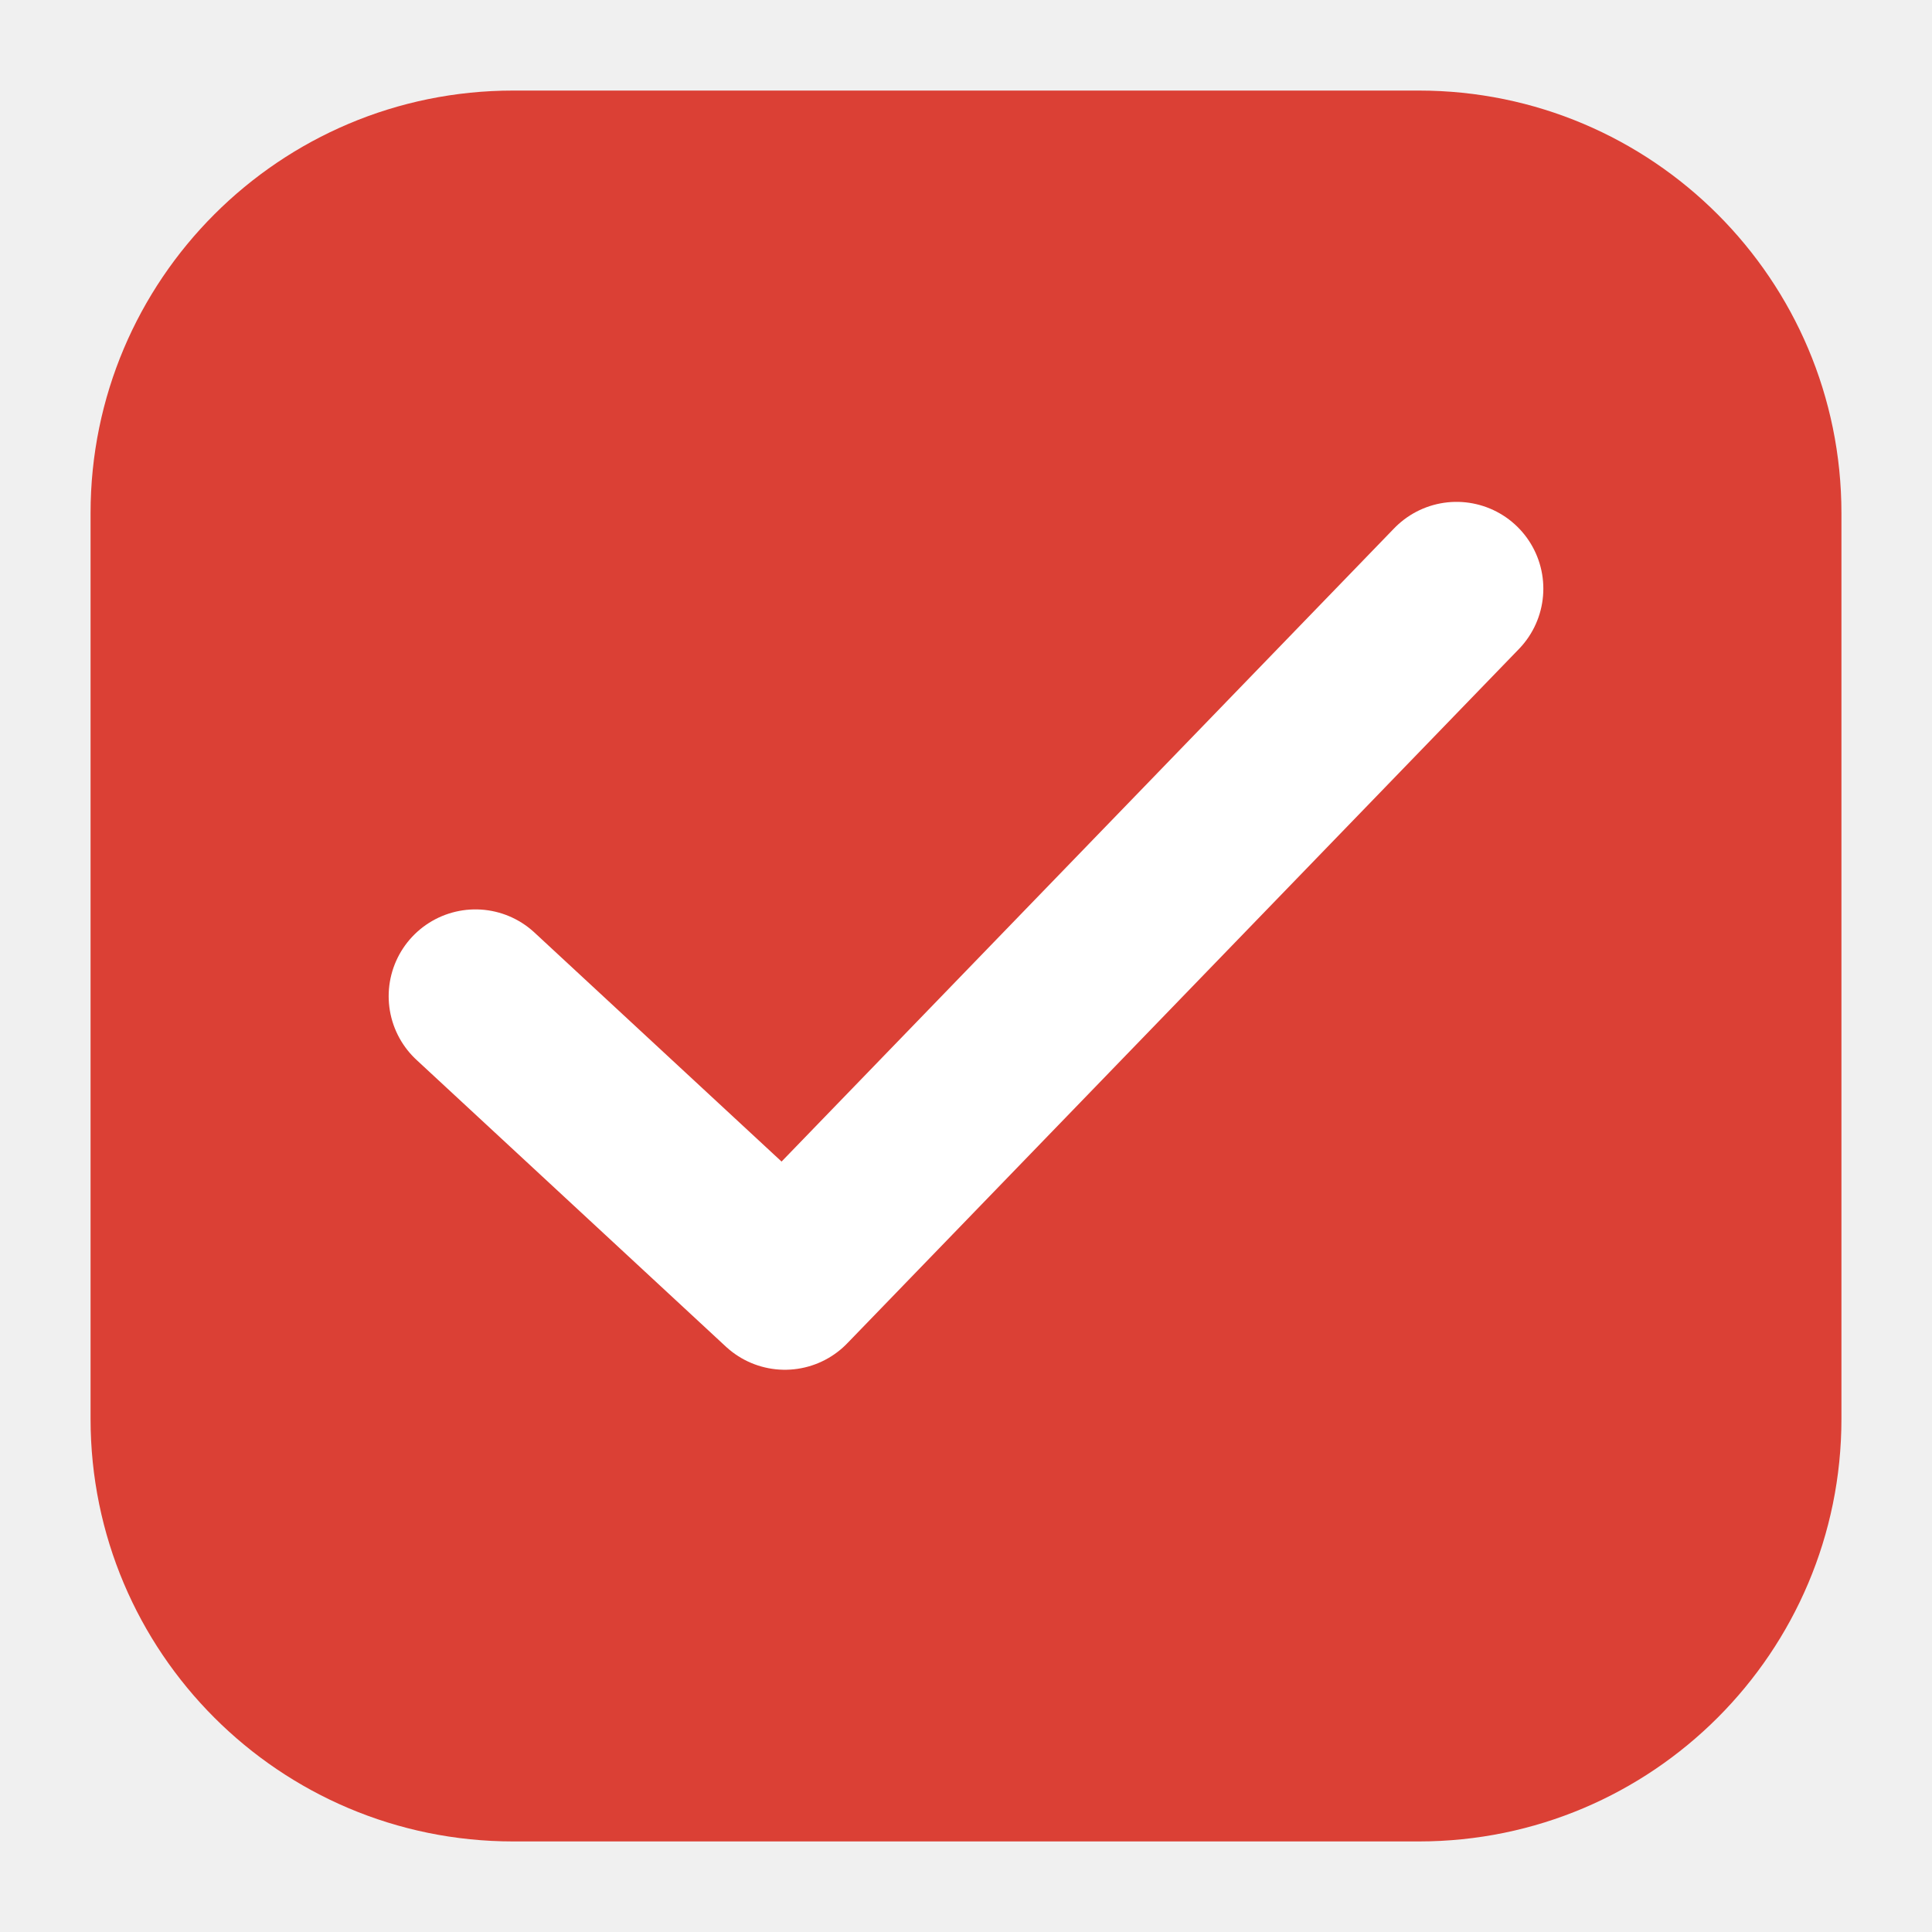
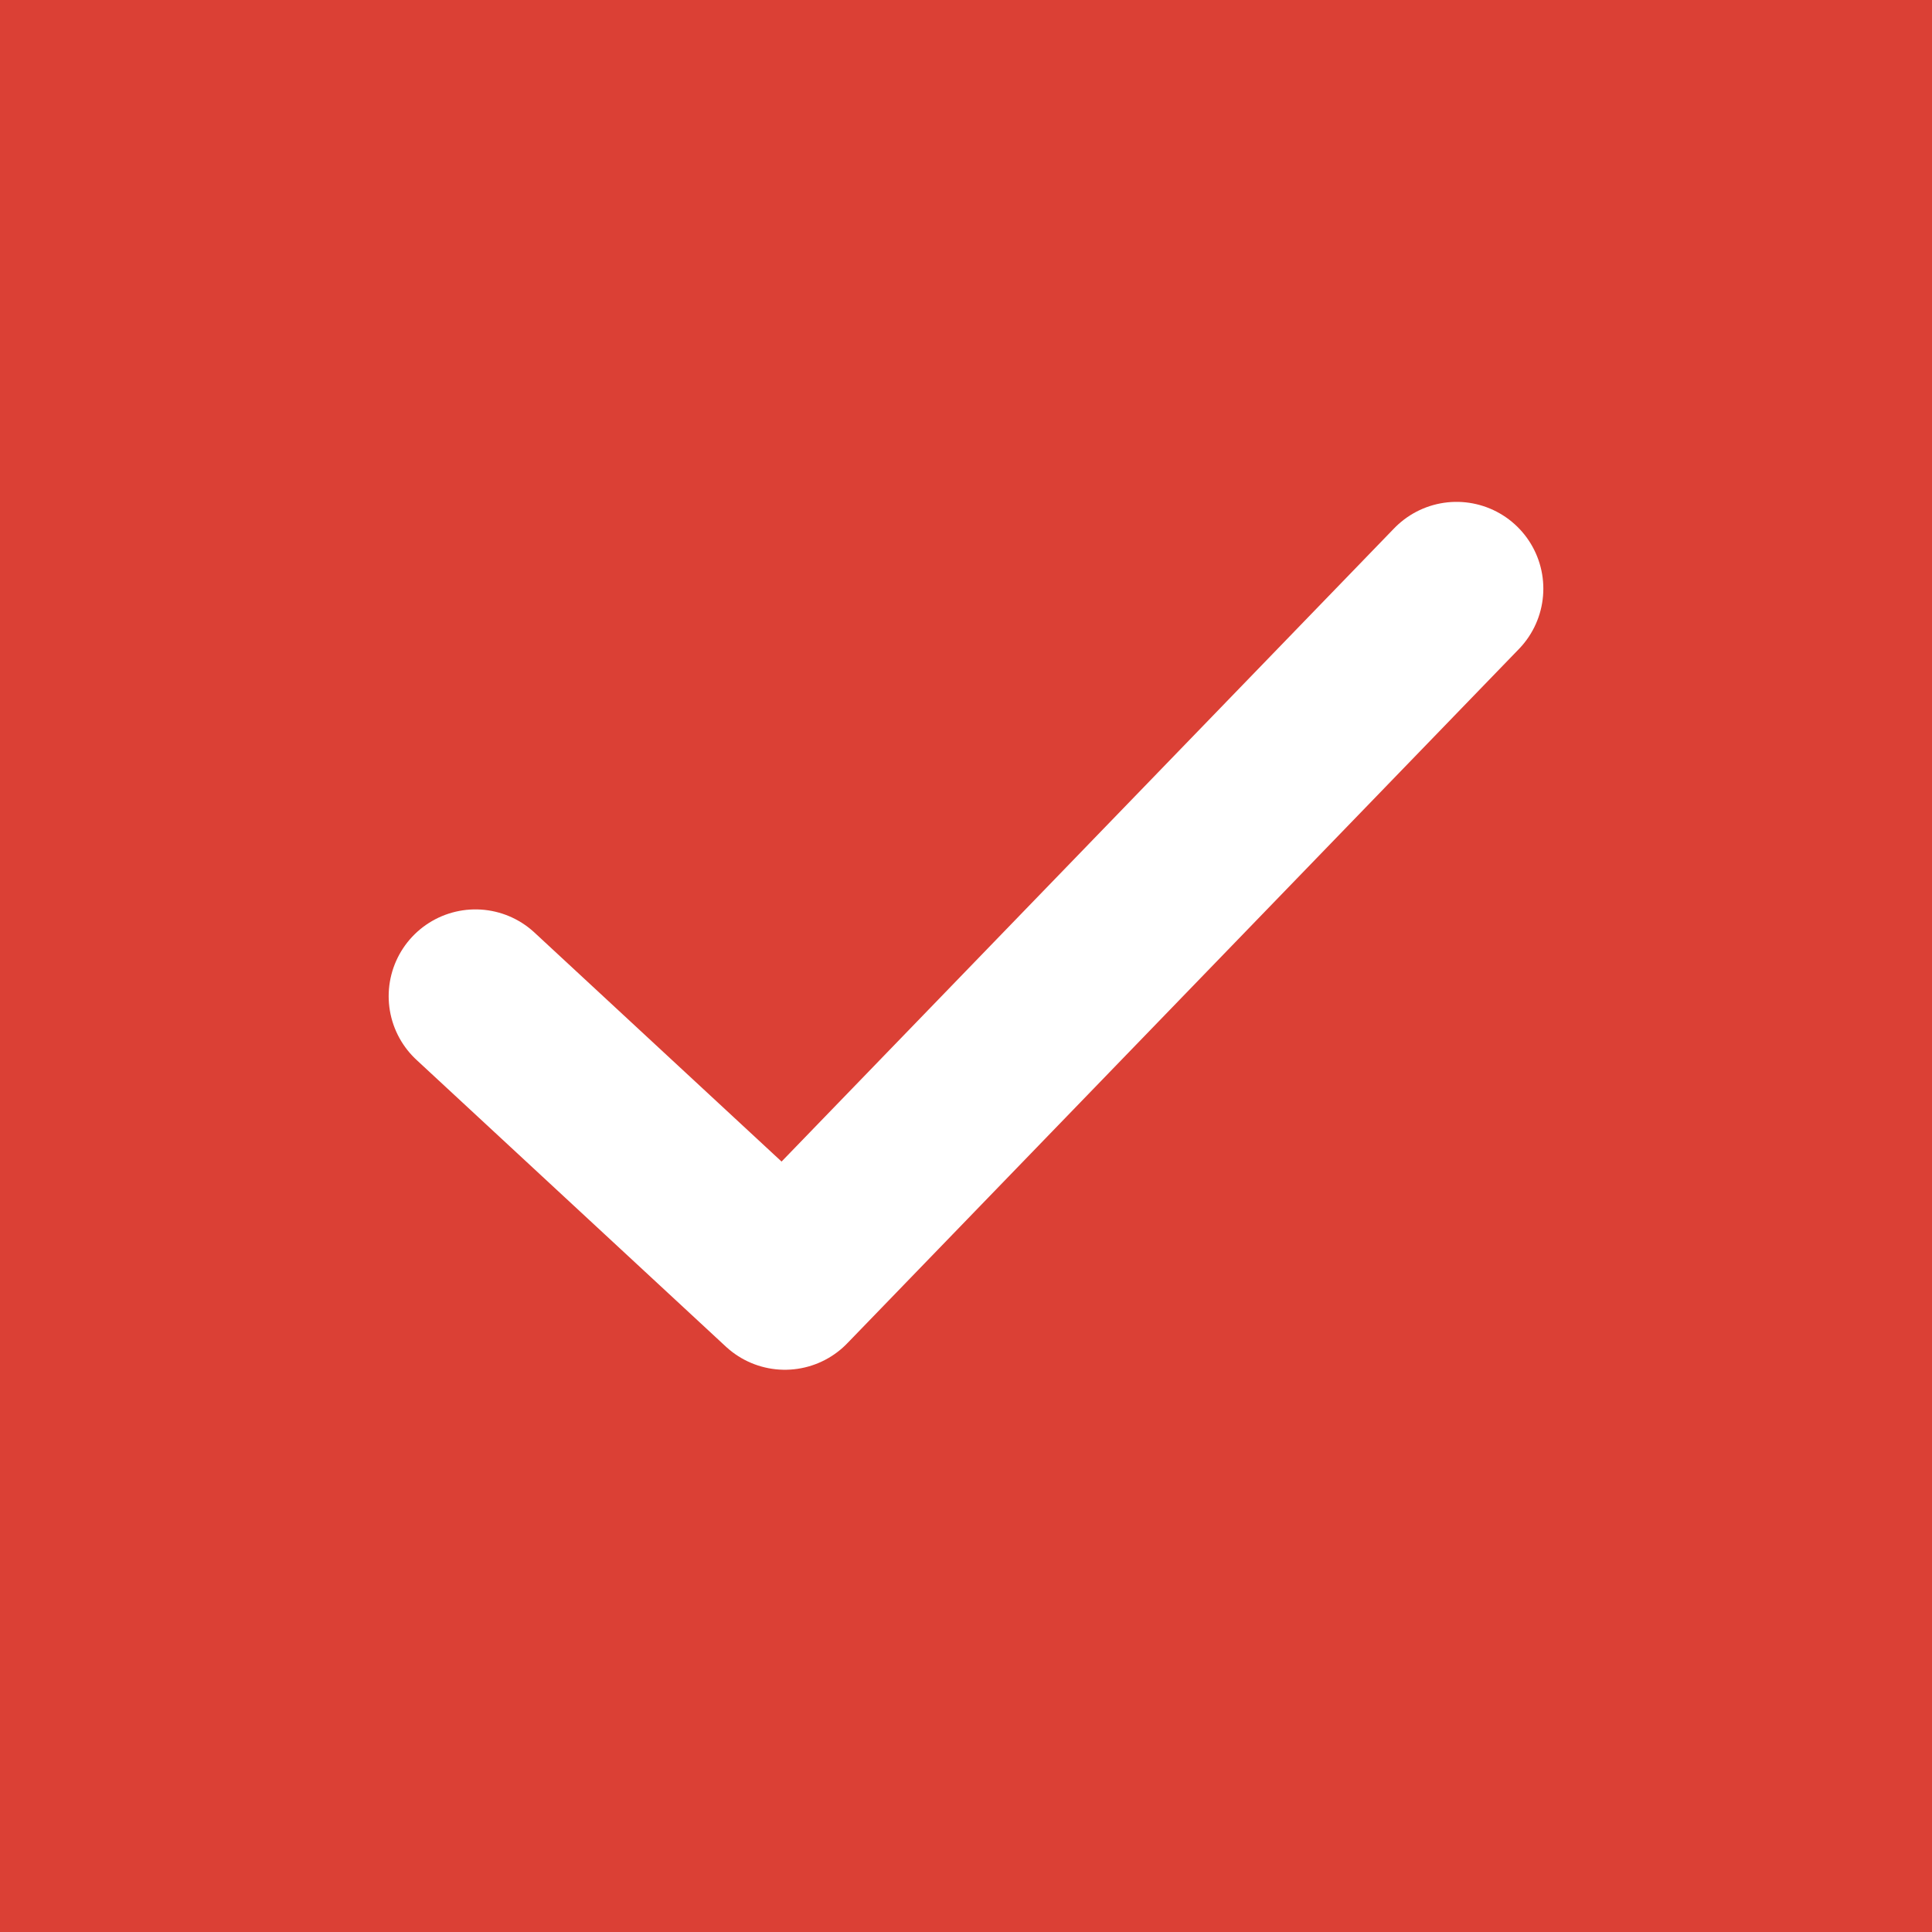
<svg xmlns="http://www.w3.org/2000/svg" viewBox="0 0 512 512">
-   <rect x="24" y="24" width="464" height="464" rx="112" fill="#DB4035" />
+   <rect width="512" height="512" fill="#DB4035" />
  <path d="M126 264l82 76 178-184" fill="none" stroke="#FFFFFF" stroke-width="46" stroke-linecap="round" stroke-linejoin="round" />
</svg>
